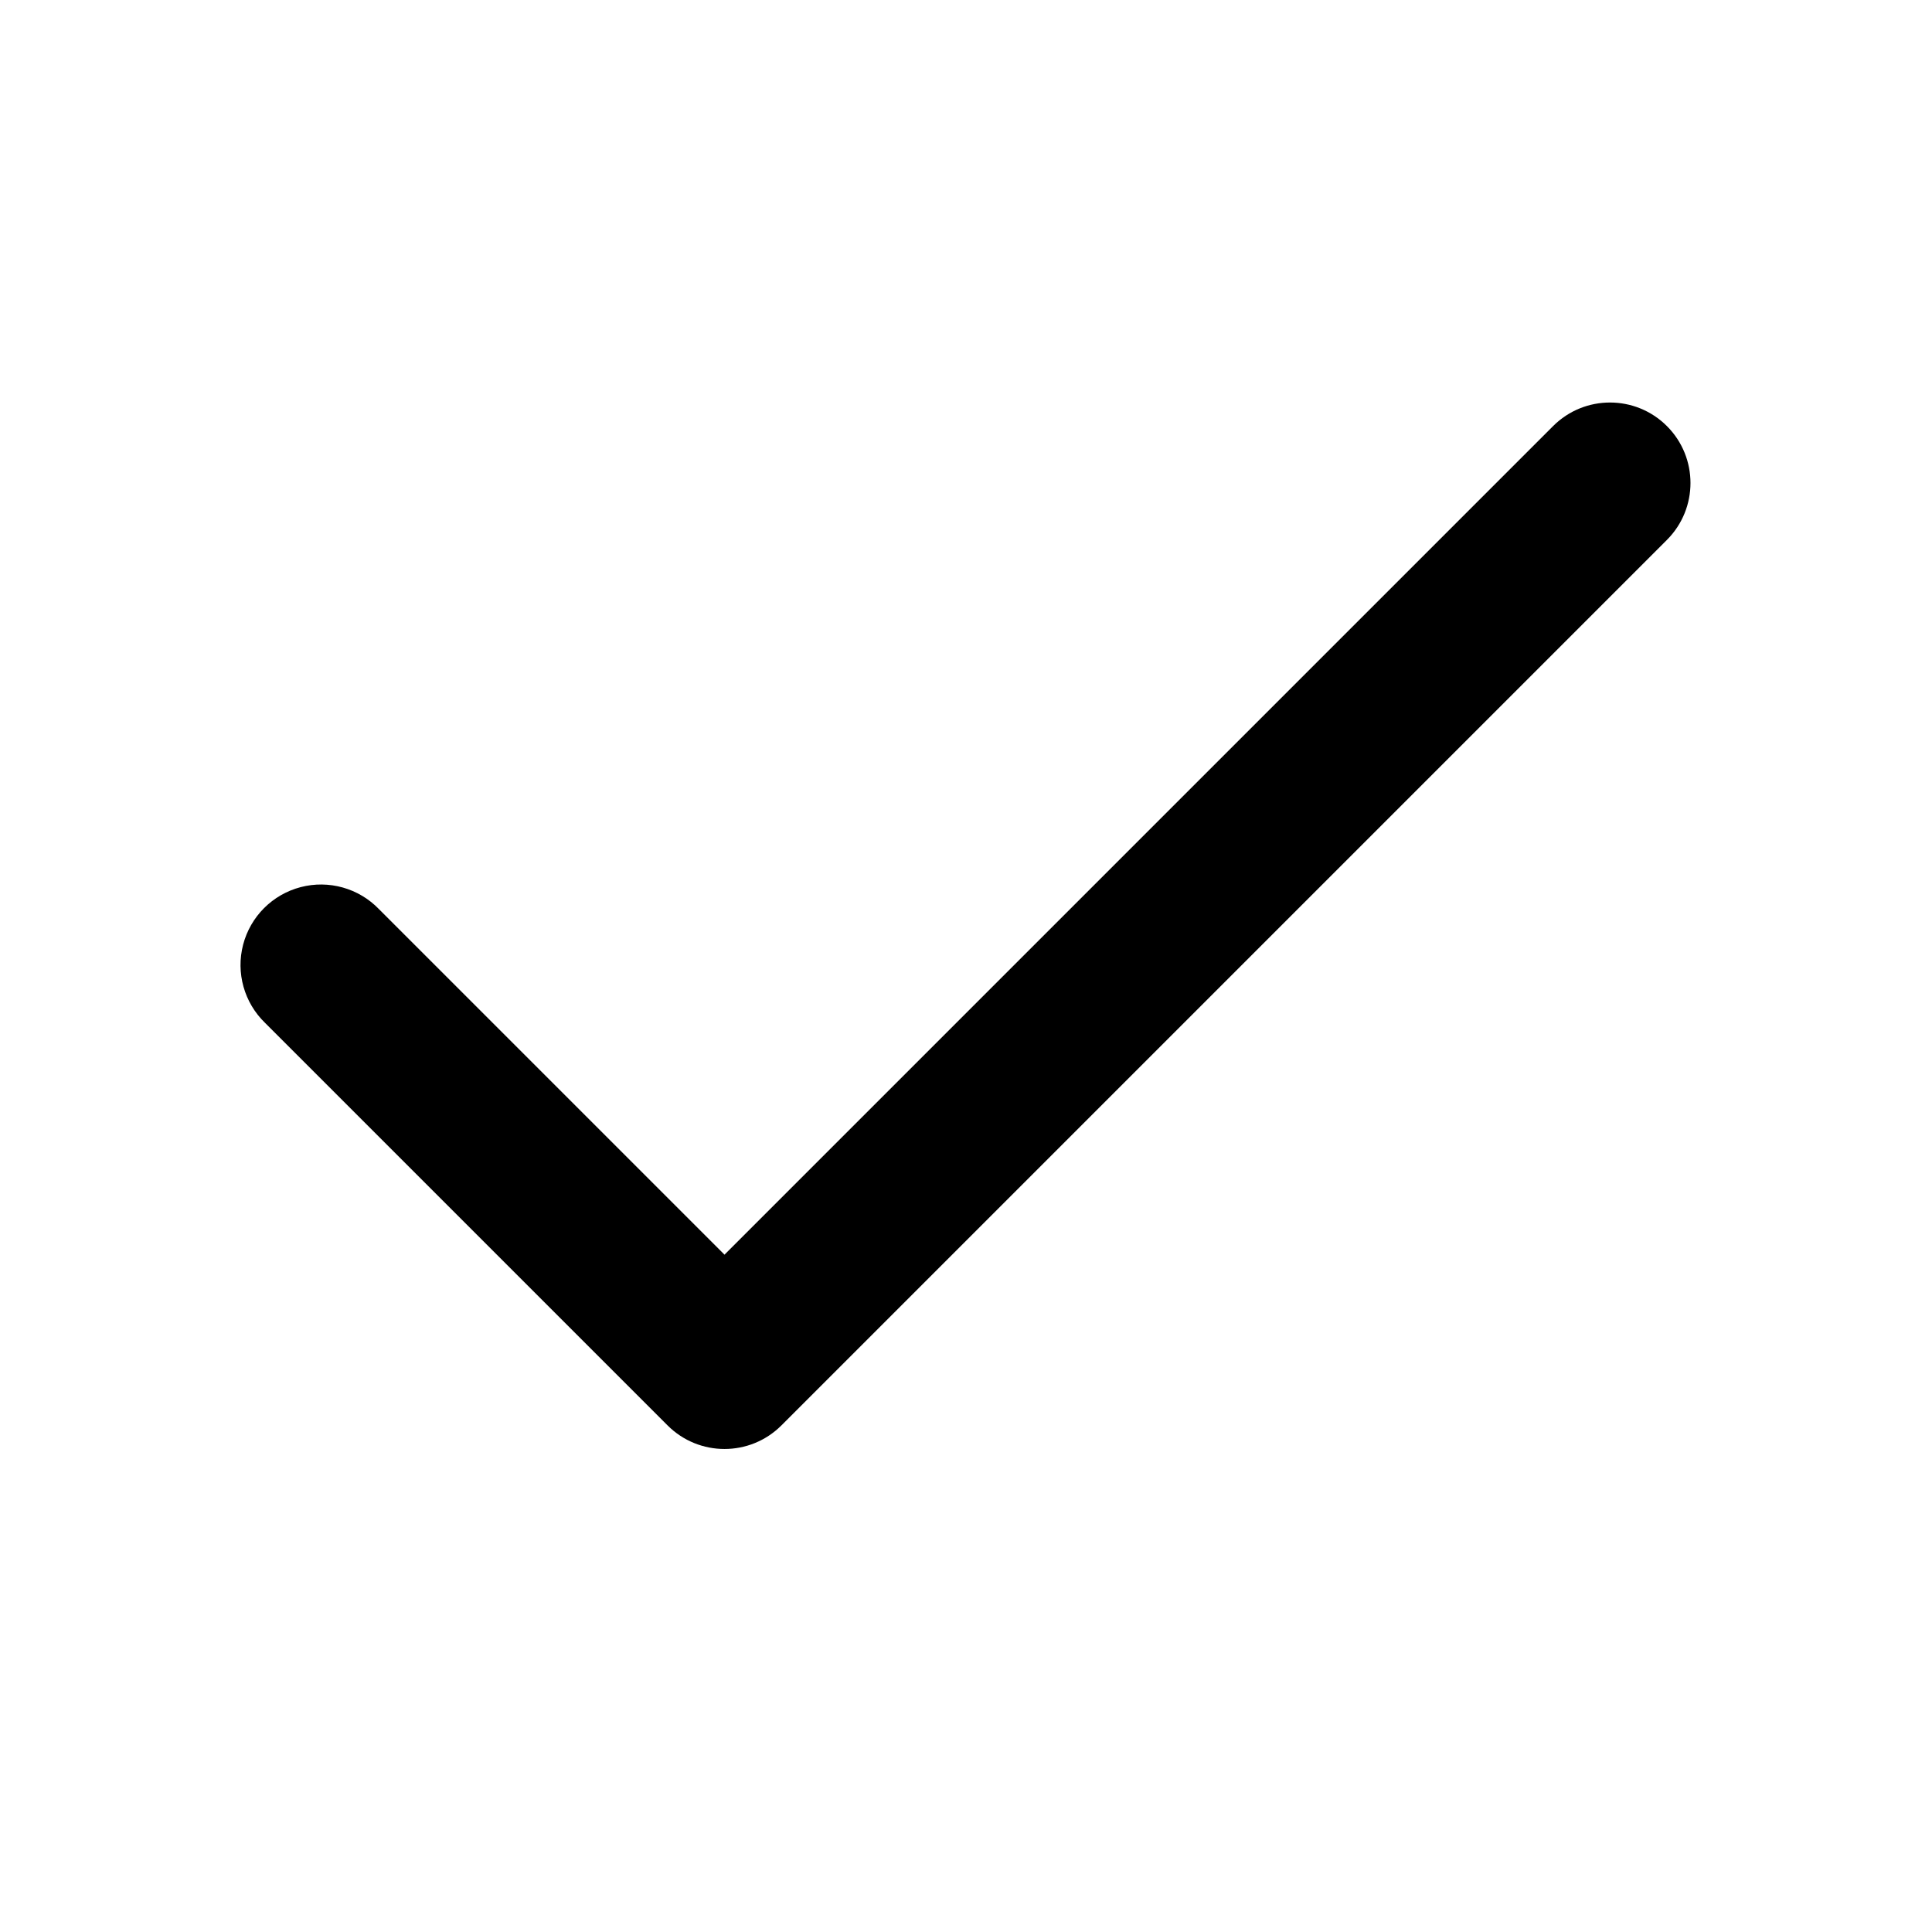
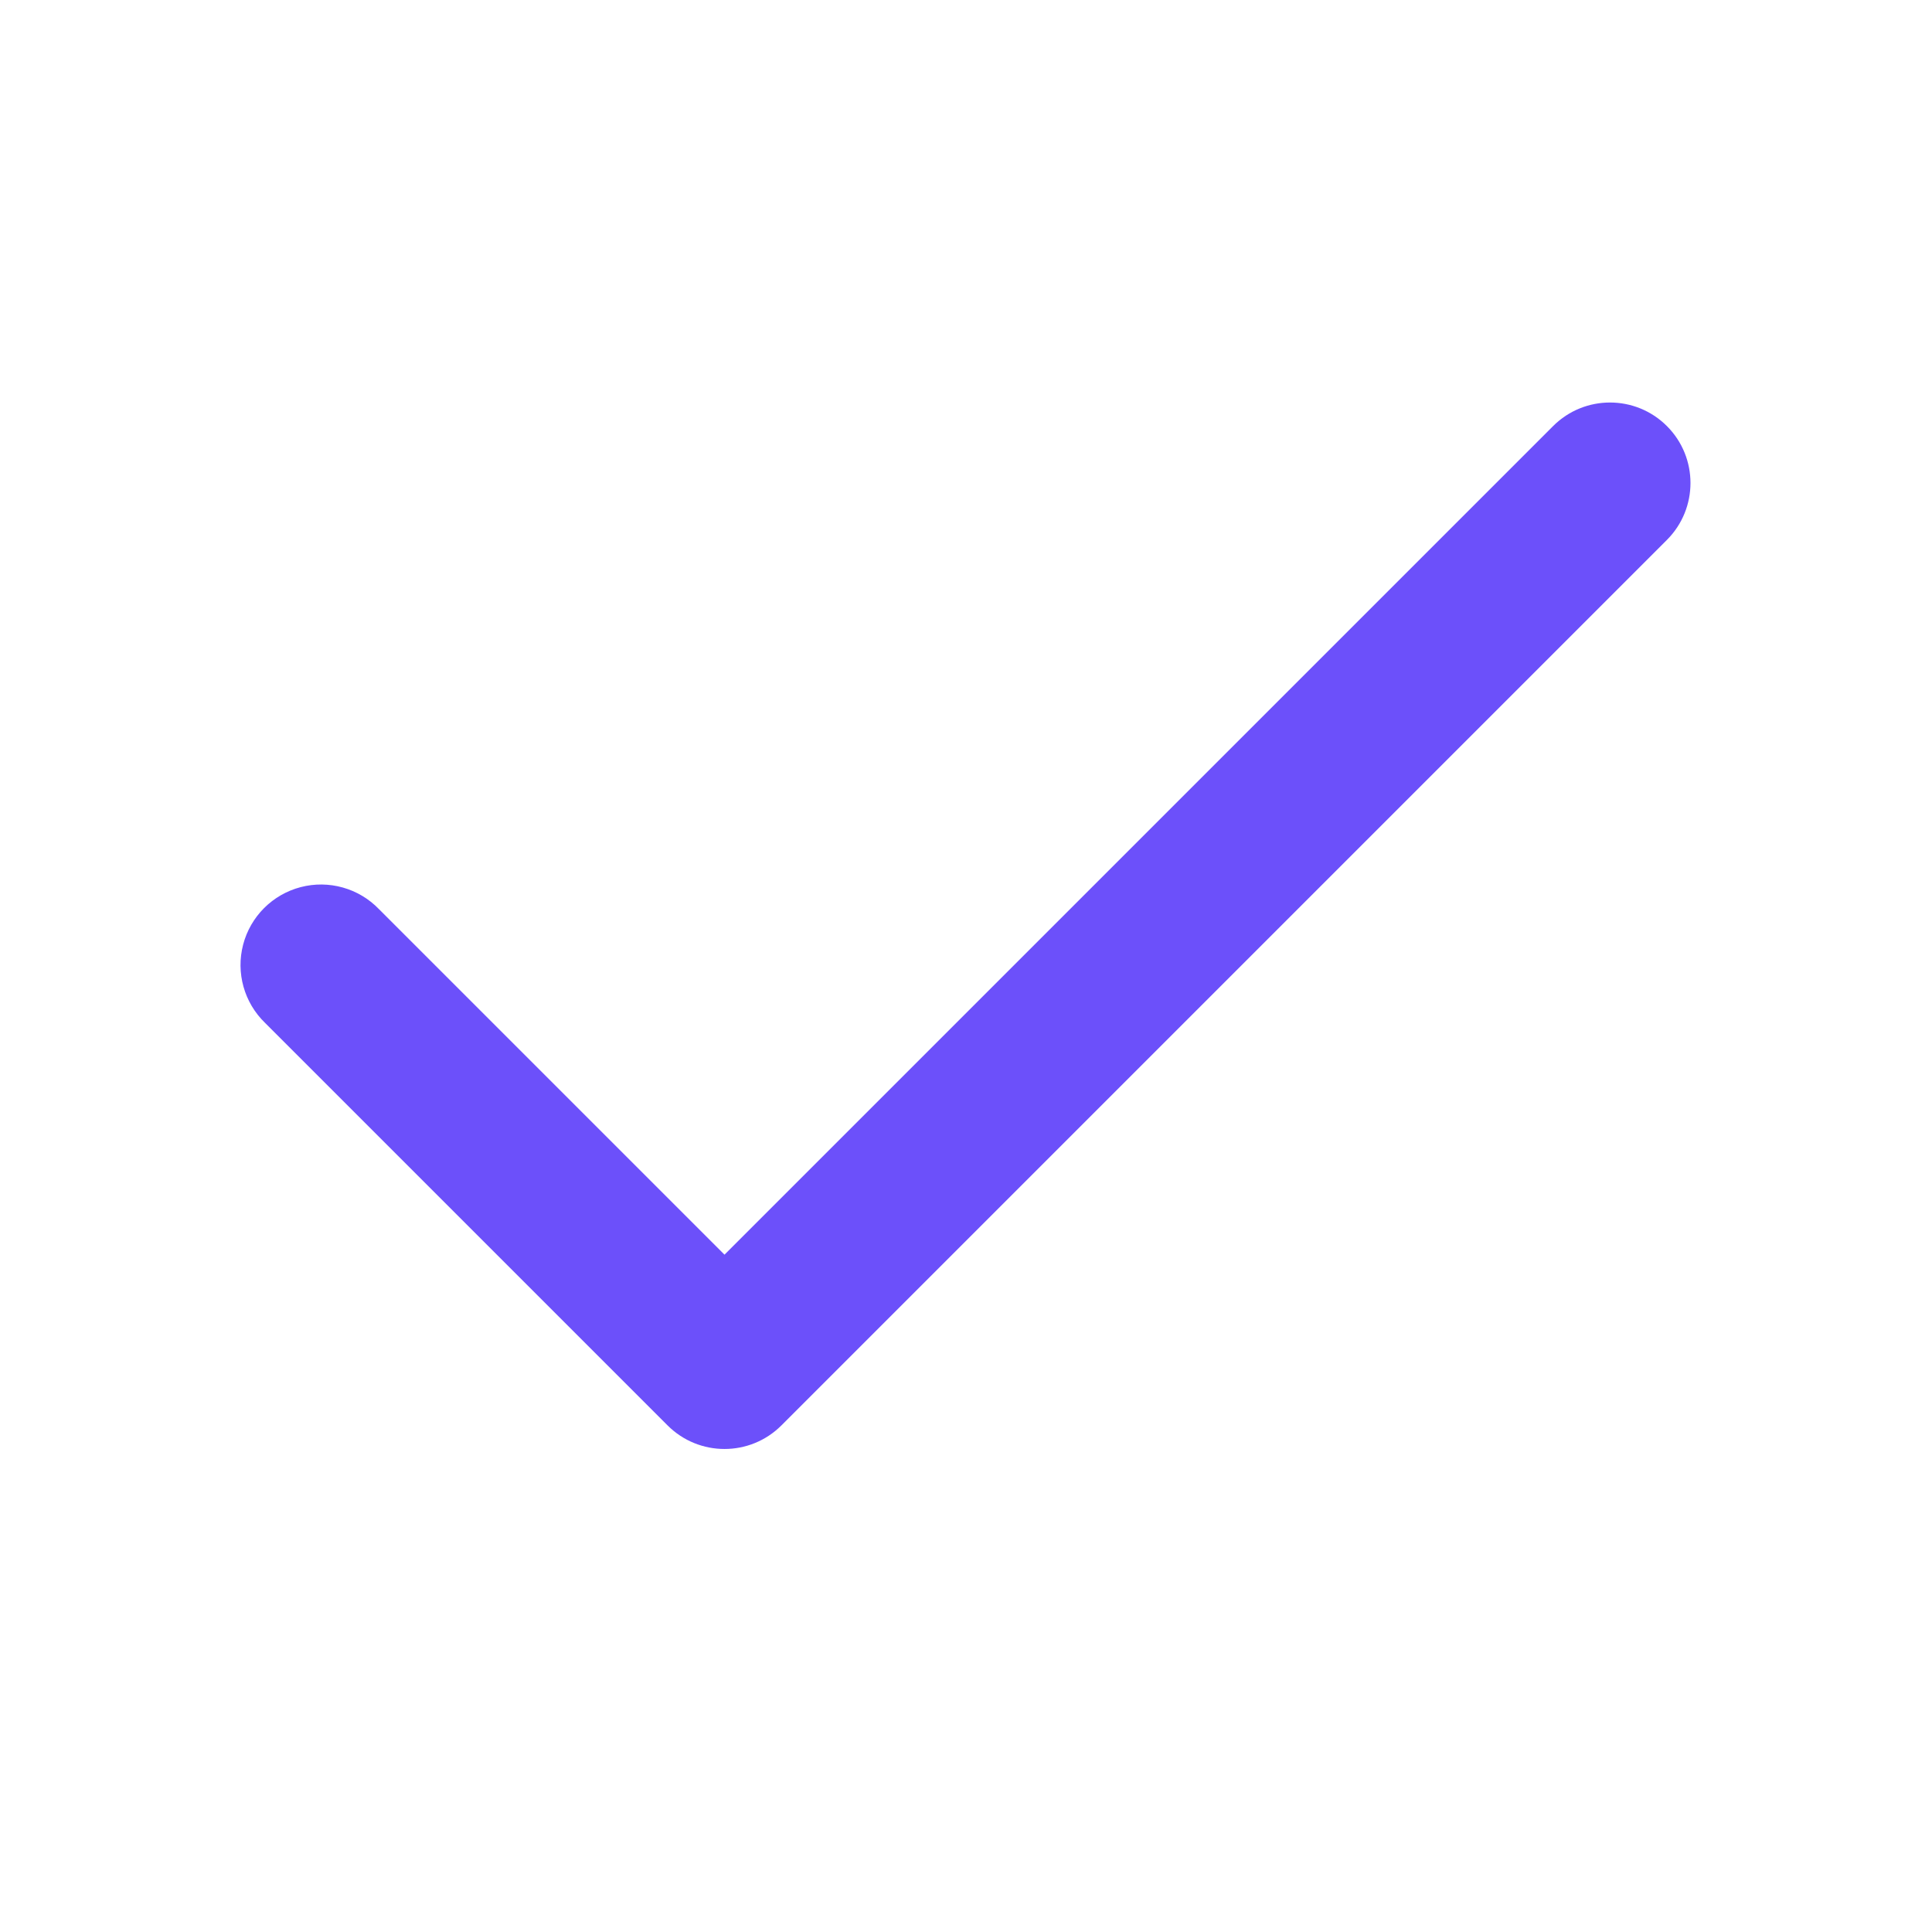
- <svg xmlns="http://www.w3.org/2000/svg" width="32" height="32" viewBox="0 0 24 24" fill="currentColor" stroke="none">
-   <path fill-rule="evenodd" clip-rule="evenodd" d="M20.707 5.293a1 1 0 010 1.414l-11 11a1 1 0 01-1.414 0l-5-5a1 1 0 111.414-1.414L9 15.586 19.293 5.293a1 1 0 011.414 0z" fill="currentColor" />
+ <svg xmlns="http://www.w3.org/2000/svg" width="32" height="32" viewBox="0 0 24 24" fill="#6C50FA" stroke="none">
+   <path fill-rule="evenodd" clip-rule="evenodd" d="M20.707 5.293a1 1 0 010 1.414l-11 11a1 1 0 01-1.414 0l-5-5a1 1 0 111.414-1.414L9 15.586 19.293 5.293a1 1 0 011.414 0z" fill="#6C50FA" />
</svg>
